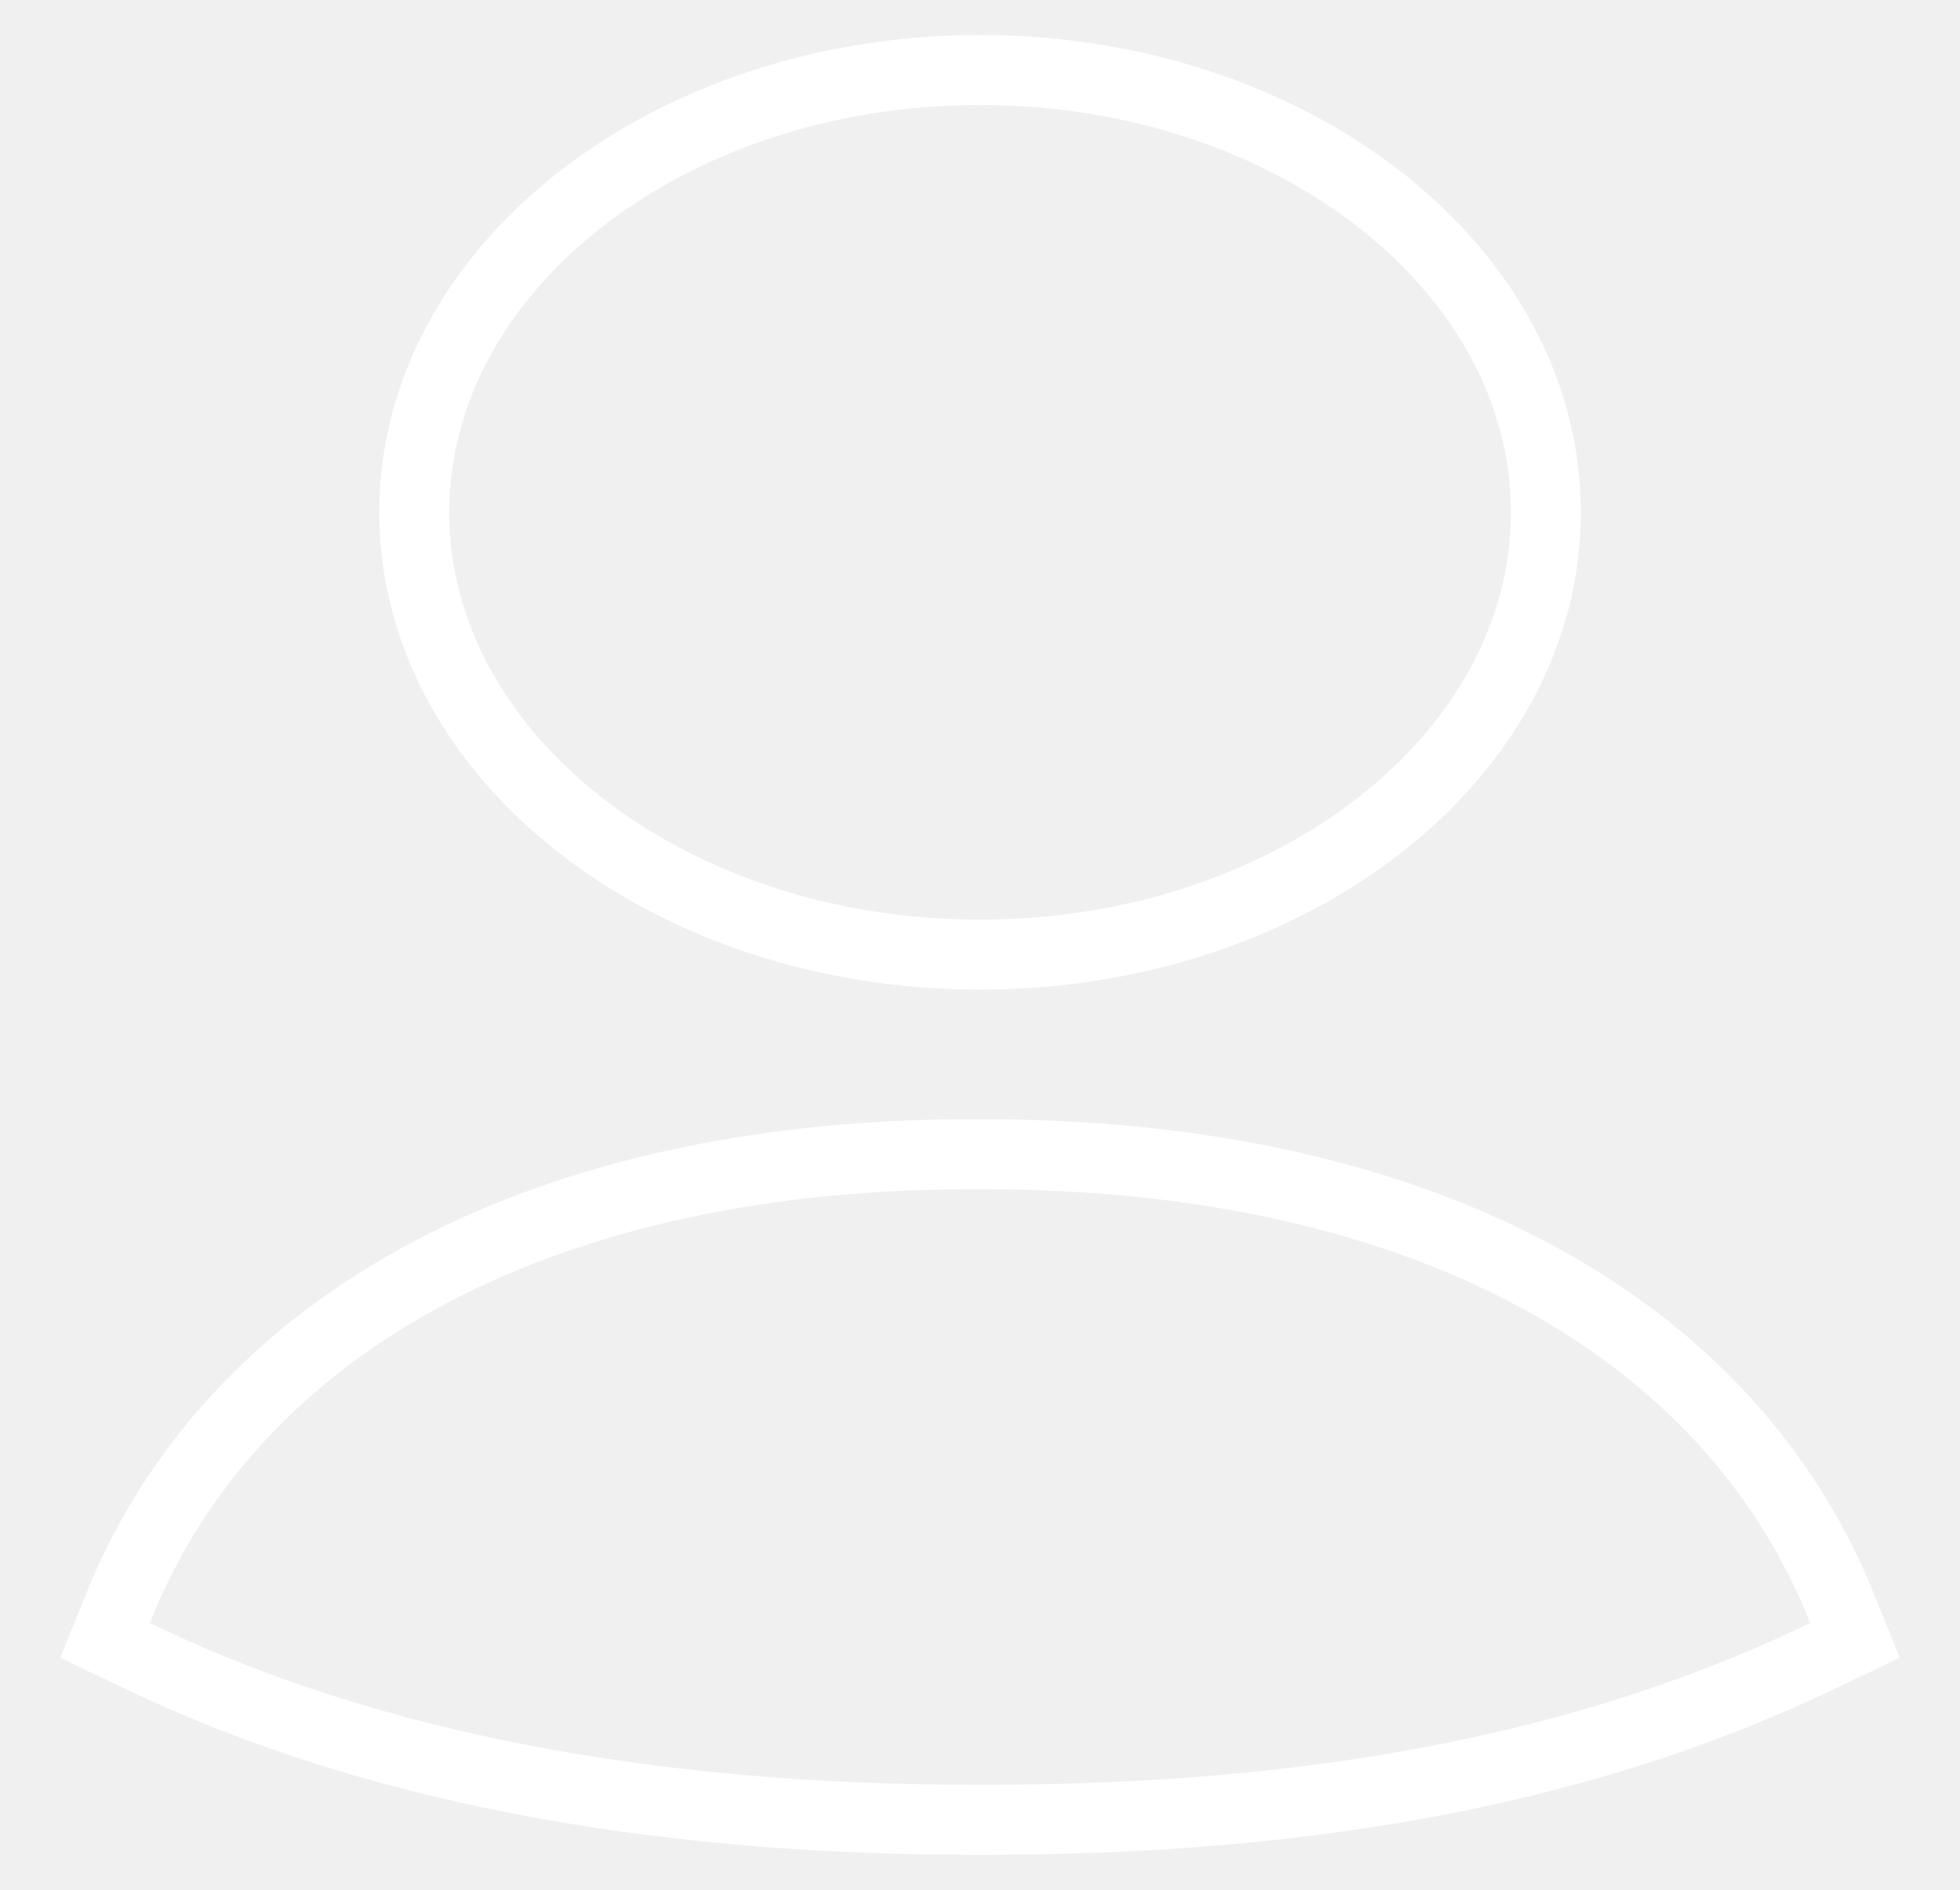
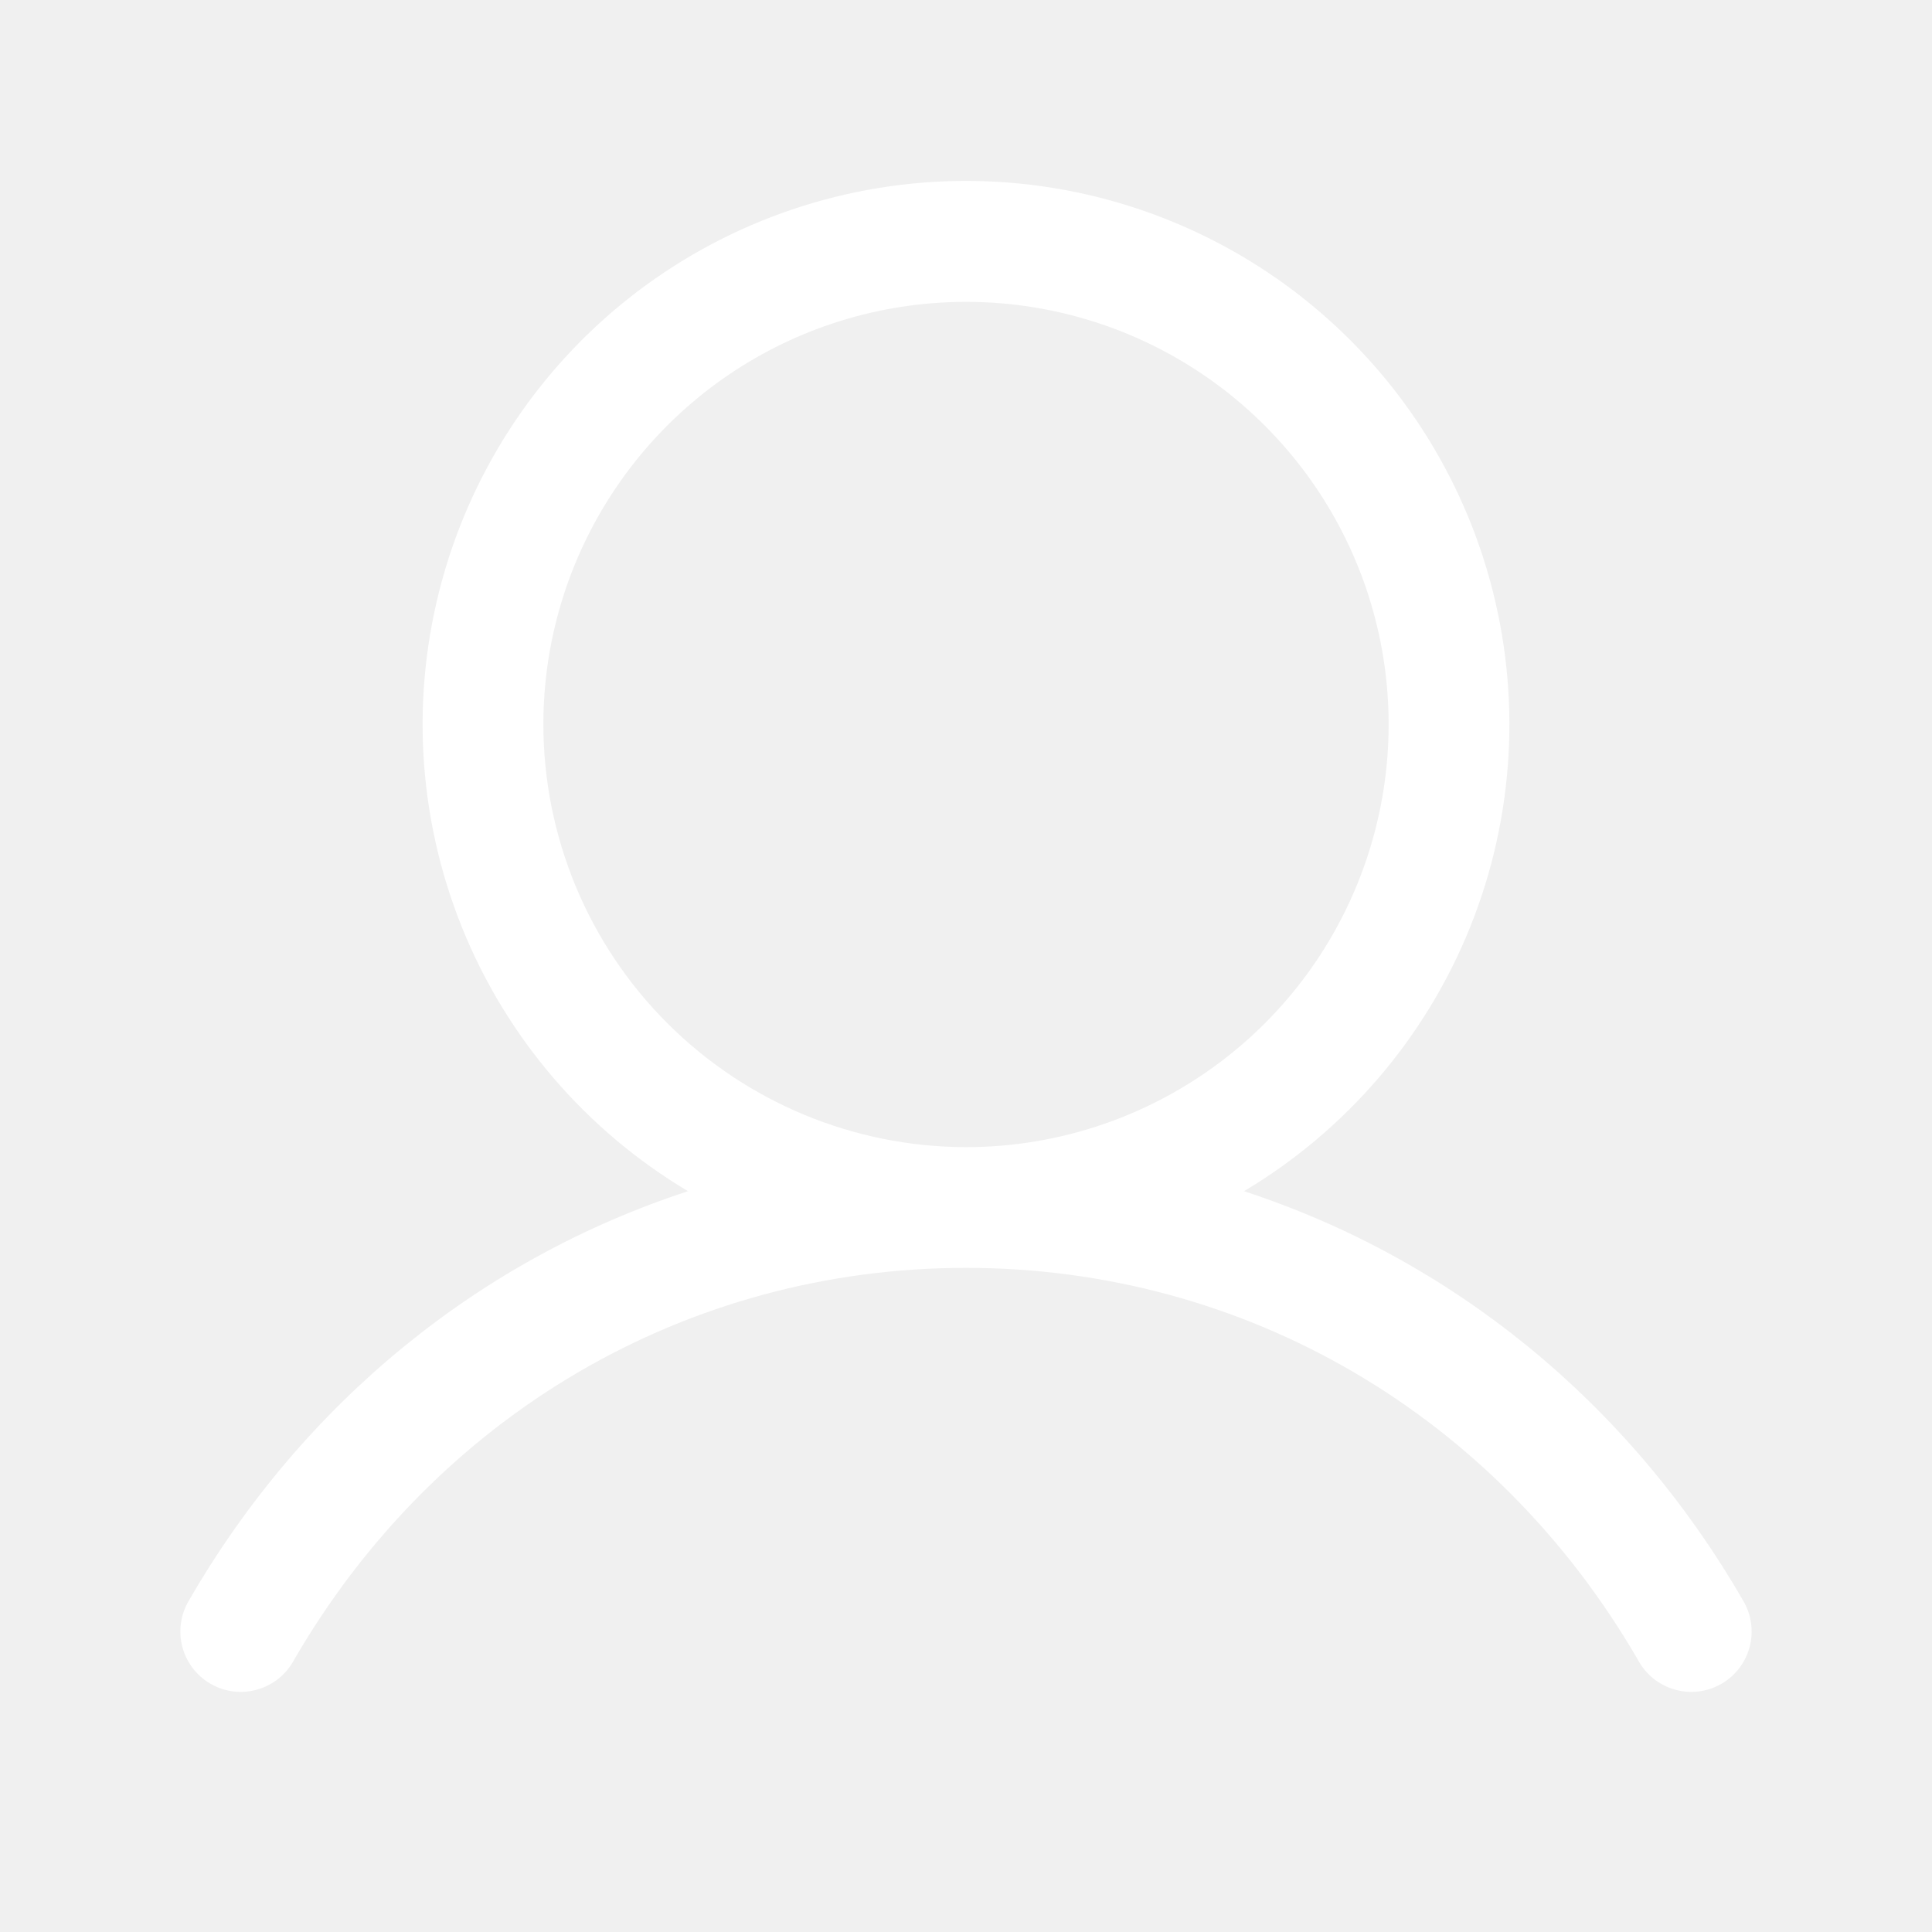
- <svg xmlns="http://www.w3.org/2000/svg" width="28" height="27" viewBox="0 0 28 27" fill="none">
-   <path fill-rule="evenodd" clip-rule="evenodd" d="M26.307 22.958C24.644 18.847 20.176 16.491 14.043 16.491H13.999C7.85 16.464 3.359 18.836 1.693 22.958L1.5 23.437L2.047 23.698C5.251 25.226 9.248 26 13.922 26C13.975 26 14.027 26 14.078 26C18.817 26 22.703 25.246 25.953 23.698L26.5 23.437L26.307 22.958Z" stroke="white" />
-   <path fill-rule="evenodd" clip-rule="evenodd" d="M14 13.639C18.457 13.639 22.084 10.805 22.084 7.32C22.084 3.834 18.457 1 14 1C9.543 1 5.918 3.834 5.918 7.32C5.918 10.805 9.543 13.639 14 13.639Z" stroke="white" />
+ <svg xmlns="http://www.w3.org/2000/svg" width="25" height="25" viewBox="0 0 25 25" fill="none">
+   <path d="M22.551 20.703C21.064 18.132 18.771 16.288 16.097 15.414C17.42 14.626 18.448 13.426 19.023 11.998C19.598 10.569 19.688 8.992 19.279 7.507C18.871 6.023 17.986 4.713 16.762 3.78C15.537 2.847 14.04 2.341 12.5 2.341C10.96 2.341 9.463 2.847 8.238 3.78C7.014 4.713 6.129 6.023 5.721 7.507C5.312 8.992 5.402 10.569 5.977 11.998C6.552 13.426 7.58 14.626 8.903 15.414C6.229 16.287 3.937 18.131 2.449 20.703C2.395 20.792 2.358 20.891 2.343 20.994C2.327 21.097 2.332 21.203 2.358 21.304C2.384 21.405 2.429 21.5 2.492 21.583C2.555 21.666 2.634 21.736 2.724 21.788C2.815 21.84 2.915 21.874 3.018 21.887C3.122 21.9 3.227 21.892 3.327 21.863C3.428 21.835 3.521 21.787 3.603 21.722C3.684 21.657 3.752 21.576 3.802 21.484C5.642 18.305 8.894 16.406 12.5 16.406C16.107 16.406 19.358 18.305 21.198 21.484C21.248 21.576 21.316 21.657 21.397 21.722C21.479 21.787 21.572 21.835 21.673 21.863C21.773 21.892 21.878 21.9 21.982 21.887C22.085 21.874 22.185 21.84 22.276 21.788C22.366 21.736 22.445 21.666 22.508 21.583C22.571 21.5 22.616 21.405 22.642 21.304C22.668 21.203 22.673 21.097 22.657 20.994C22.642 20.891 22.605 20.792 22.551 20.703ZM7.031 9.375C7.031 8.293 7.352 7.236 7.953 6.337C8.554 5.437 9.408 4.736 10.407 4.322C11.406 3.909 12.506 3.8 13.567 4.011C14.628 4.222 15.602 4.743 16.367 5.508C17.132 6.273 17.653 7.247 17.864 8.308C18.075 9.369 17.966 10.469 17.552 11.468C17.139 12.467 16.438 13.321 15.538 13.922C14.639 14.523 13.582 14.844 12.5 14.844C11.05 14.842 9.66 14.265 8.635 13.24C7.609 12.215 7.033 10.825 7.031 9.375Z" fill="white" />
</svg>
